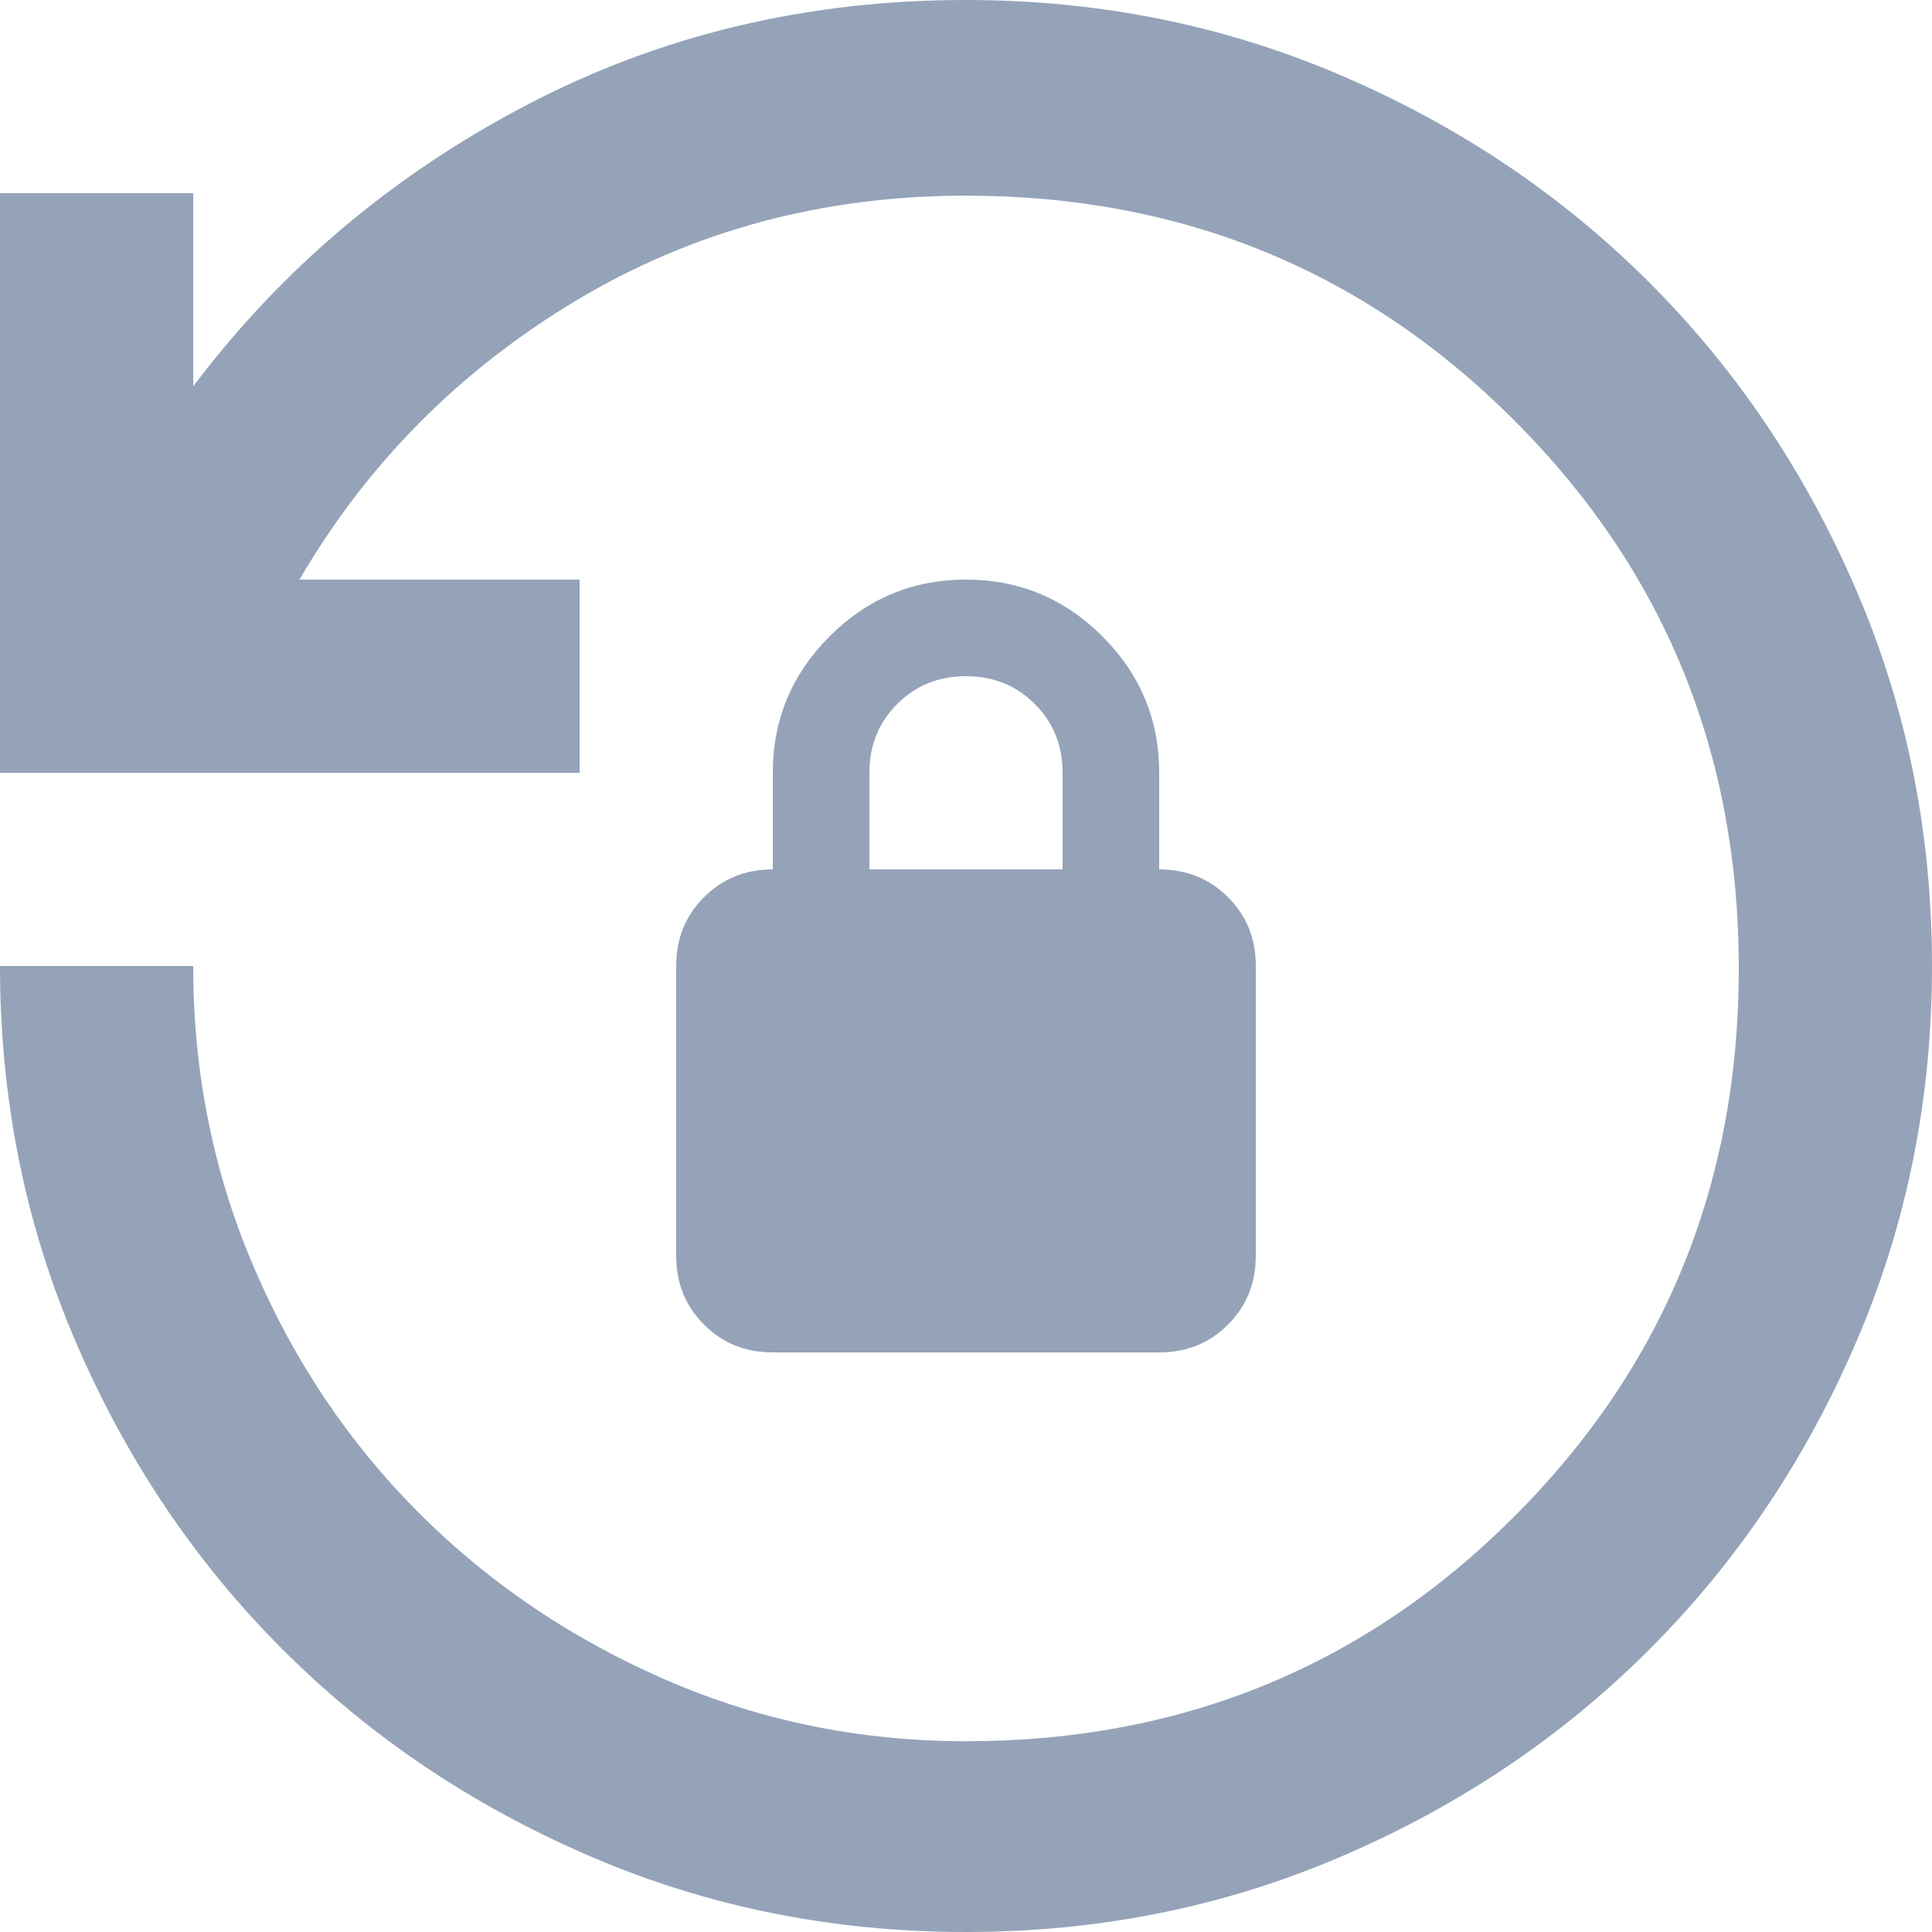
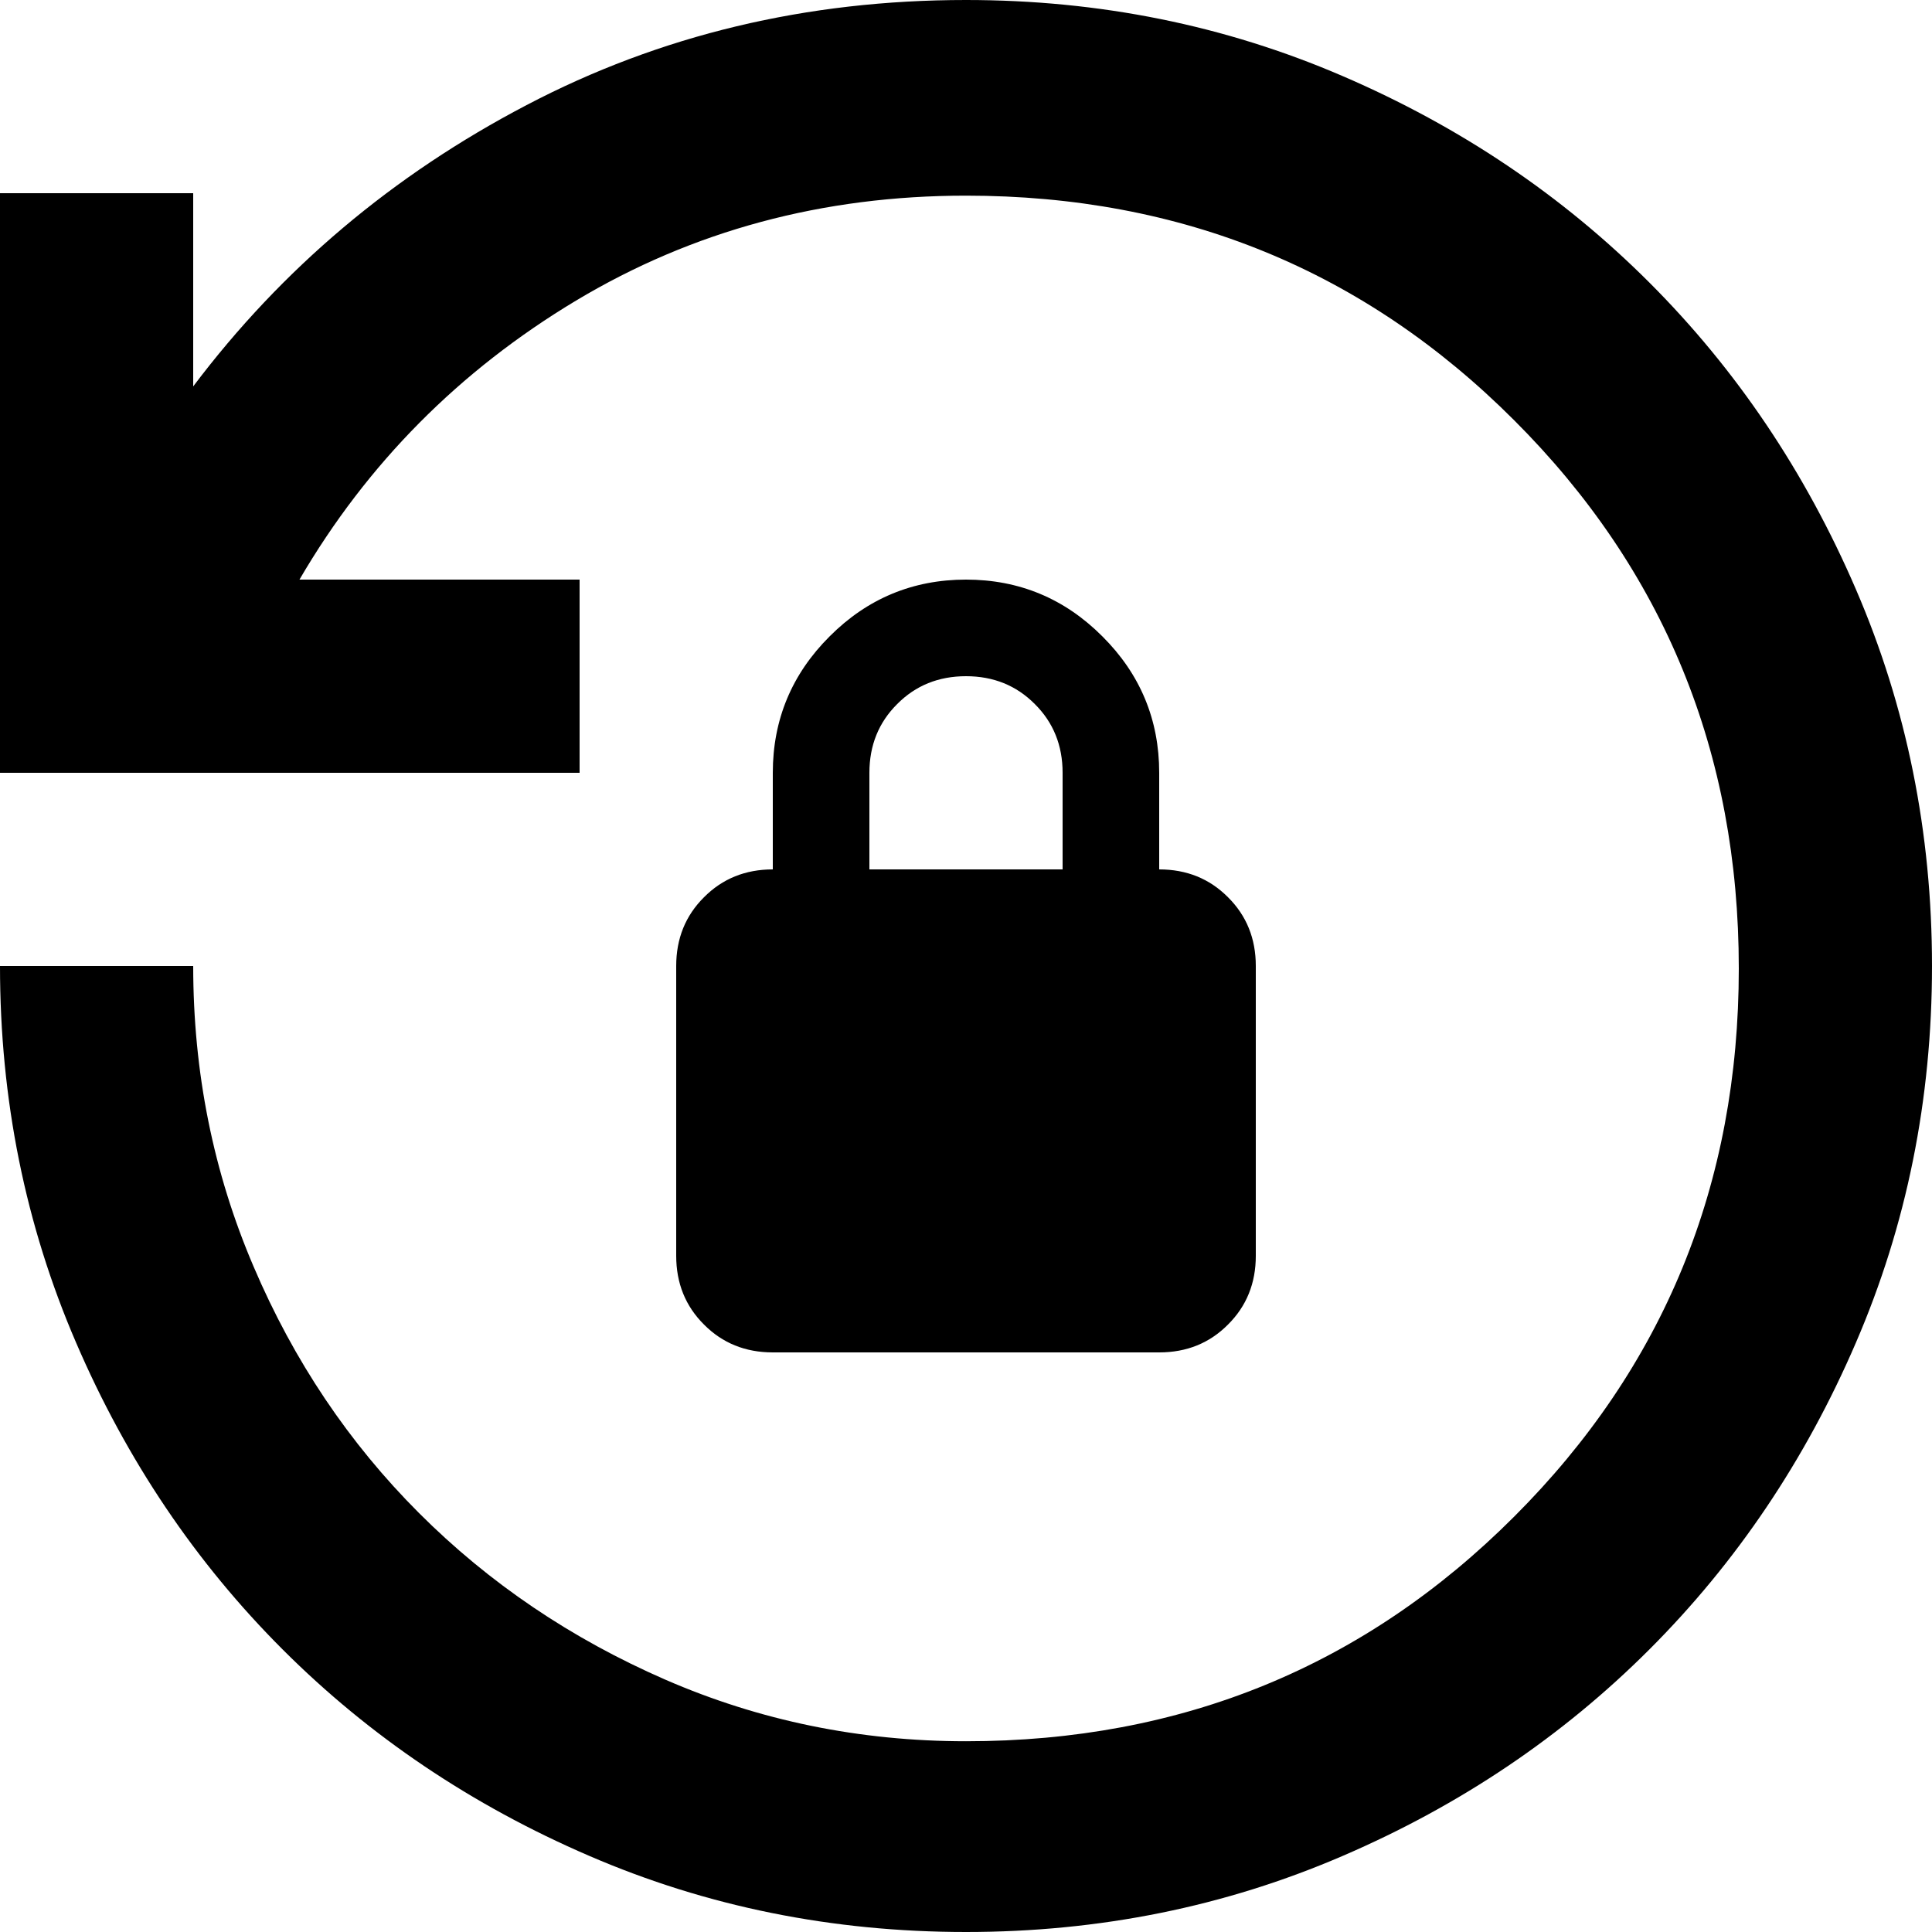
<svg xmlns="http://www.w3.org/2000/svg" width="15" height="15" viewBox="0 0 15 15" fill="none">
-   <path d="M7.5 15C6.463 15 5.487 14.803 4.575 14.409C3.663 14.016 2.869 13.481 2.194 12.806C1.519 12.131 0.984 11.338 0.591 10.425C0.197 9.512 0 8.537 0 7.5H1.5C1.5 8.325 1.656 9.103 1.969 9.834C2.281 10.566 2.709 11.203 3.253 11.747C3.797 12.291 4.434 12.722 5.166 13.041C5.897 13.359 6.675 13.519 7.5 13.519C9.175 13.519 10.594 12.938 11.756 11.775C12.919 10.613 13.5 9.194 13.5 7.519C13.5 5.844 12.919 4.425 11.756 3.263C10.594 2.1 9.175 1.519 7.5 1.519C6.388 1.519 5.378 1.791 4.472 2.334C3.566 2.878 2.85 3.6 2.325 4.5H4.5V6H0V1.5H1.5V3C2.188 2.087 3.05 1.359 4.088 0.816C5.125 0.272 6.263 -5.96046e-07 7.5 -5.96046e-07C8.537 -5.96046e-07 9.512 0.197 10.425 0.591C11.338 0.984 12.131 1.519 12.806 2.194C13.481 2.869 14.016 3.663 14.409 4.575C14.803 5.487 15 6.463 15 7.5C15 8.537 14.803 9.512 14.409 10.425C14.016 11.338 13.481 12.131 12.806 12.806C12.131 13.481 11.338 14.016 10.425 14.409C9.512 14.803 8.537 15 7.5 15ZM6 10.5C5.787 10.5 5.609 10.428 5.466 10.284C5.322 10.141 5.25 9.963 5.25 9.75V7.5C5.25 7.287 5.322 7.109 5.466 6.966C5.609 6.822 5.787 6.75 6 6.75V6C6 5.588 6.147 5.234 6.441 4.941C6.734 4.647 7.088 4.5 7.5 4.5C7.912 4.5 8.266 4.647 8.559 4.941C8.853 5.234 9 5.588 9 6V6.75C9.213 6.75 9.391 6.822 9.534 6.966C9.678 7.109 9.75 7.287 9.75 7.5V9.75C9.75 9.963 9.678 10.141 9.534 10.284C9.391 10.428 9.213 10.5 9 10.5H6ZM6.75 6.75H8.25V6C8.25 5.787 8.178 5.609 8.034 5.466C7.891 5.322 7.713 5.25 7.5 5.25C7.287 5.25 7.109 5.322 6.966 5.466C6.822 5.609 6.75 5.787 6.75 6V6.75Z" fill="#94A3B8" />
+   <path d="M7.5 15C6.463 15 5.487 14.803 4.575 14.409C3.663 14.016 2.869 13.481 2.194 12.806C1.519 12.131 0.984 11.338 0.591 10.425C0.197 9.512 0 8.537 0 7.5H1.5C1.5 8.325 1.656 9.103 1.969 9.834C2.281 10.566 2.709 11.203 3.253 11.747C3.797 12.291 4.434 12.722 5.166 13.041C5.897 13.359 6.675 13.519 7.5 13.519C9.175 13.519 10.594 12.938 11.756 11.775C12.919 10.613 13.5 9.194 13.5 7.519C13.5 5.844 12.919 4.425 11.756 3.263C10.594 2.1 9.175 1.519 7.5 1.519C6.388 1.519 5.378 1.791 4.472 2.334C3.566 2.878 2.85 3.6 2.325 4.5H4.5V6H0V1.5H1.5V3C2.188 2.087 3.05 1.359 4.088 0.816C5.125 0.272 6.263 -5.96046e-07 7.5 -5.96046e-07C8.537 -5.96046e-07 9.512 0.197 10.425 0.591C11.338 0.984 12.131 1.519 12.806 2.194C13.481 2.869 14.016 3.663 14.409 4.575C14.803 5.487 15 6.463 15 7.5C15 8.537 14.803 9.512 14.409 10.425C14.016 11.338 13.481 12.131 12.806 12.806C12.131 13.481 11.338 14.016 10.425 14.409C9.512 14.803 8.537 15 7.5 15ZM6 10.5C5.787 10.5 5.609 10.428 5.466 10.284C5.322 10.141 5.25 9.963 5.25 9.75V7.5C5.25 7.287 5.322 7.109 5.466 6.966C5.609 6.822 5.787 6.75 6 6.75V6C6 5.588 6.147 5.234 6.441 4.941C6.734 4.647 7.088 4.5 7.5 4.5C7.912 4.5 8.266 4.647 8.559 4.941C8.853 5.234 9 5.588 9 6V6.75C9.213 6.75 9.391 6.822 9.534 6.966C9.678 7.109 9.75 7.287 9.75 7.5V9.75C9.75 9.963 9.678 10.141 9.534 10.284C9.391 10.428 9.213 10.5 9 10.5H6ZM6.75 6.75H8.25V6C8.25 5.787 8.178 5.609 8.034 5.466C7.891 5.322 7.713 5.25 7.5 5.25C7.287 5.25 7.109 5.322 6.966 5.466C6.822 5.609 6.75 5.787 6.75 6V6.75Z" fill="currentColor" />
</svg>
